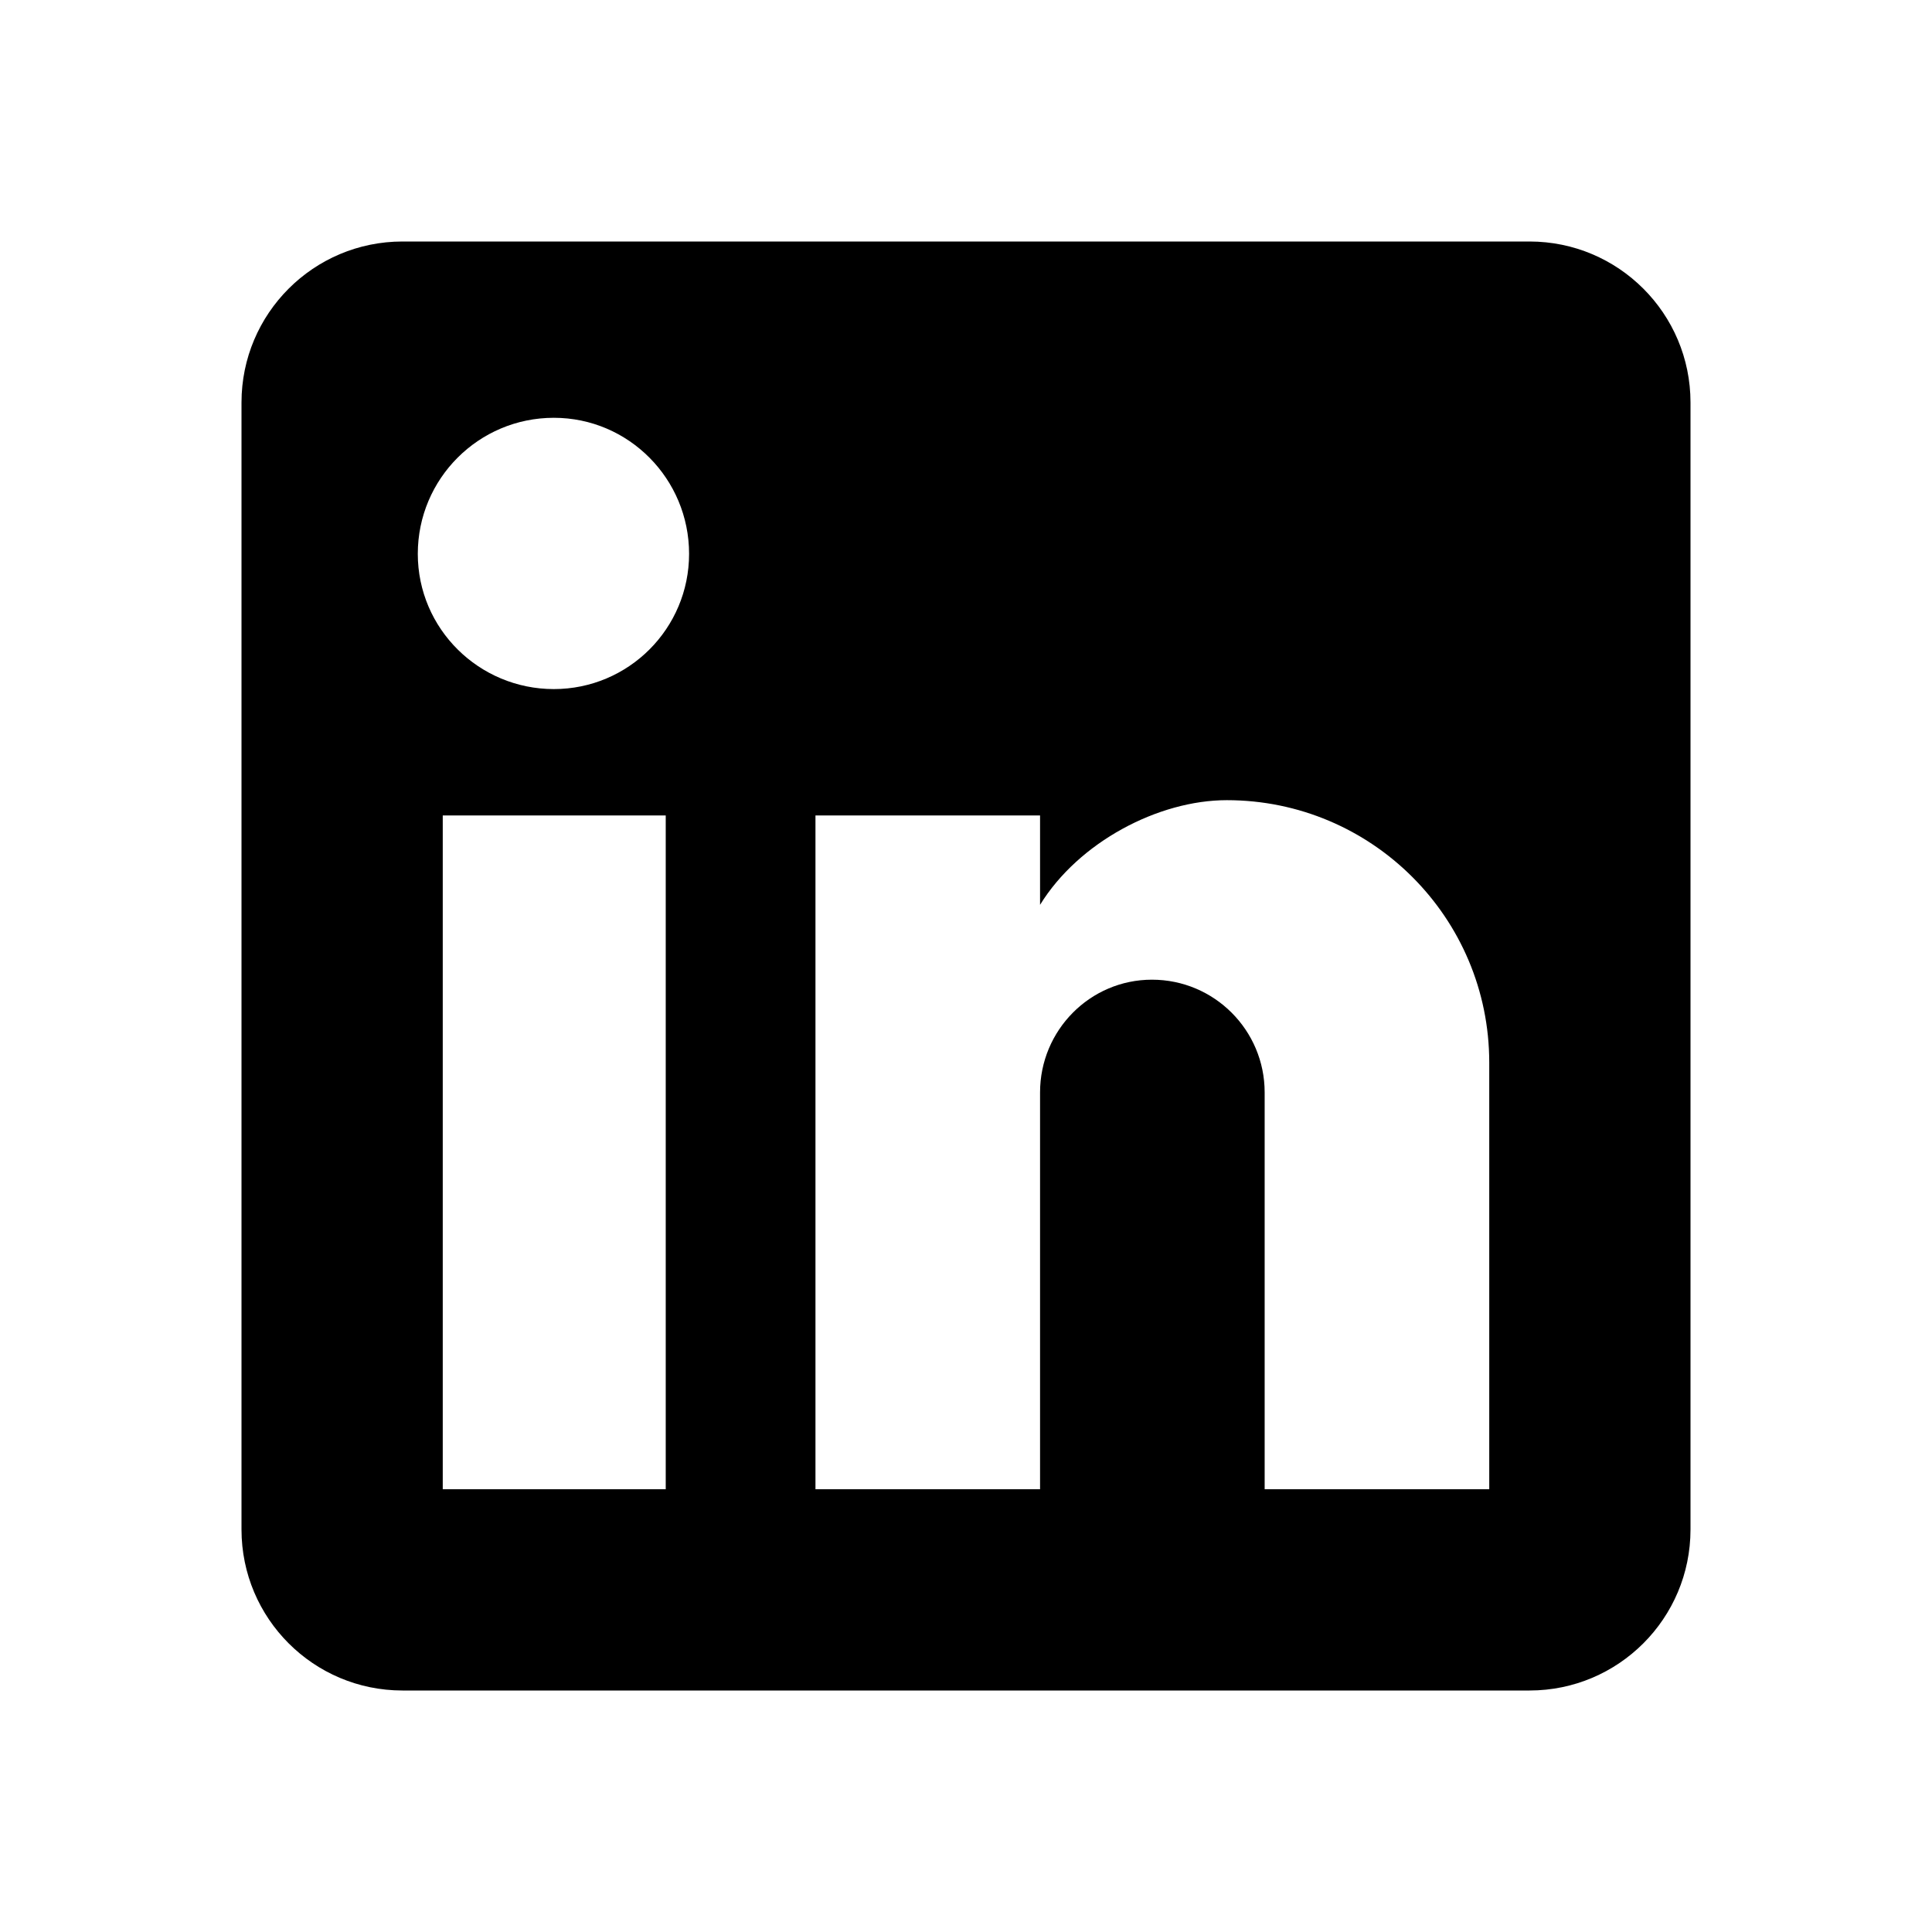
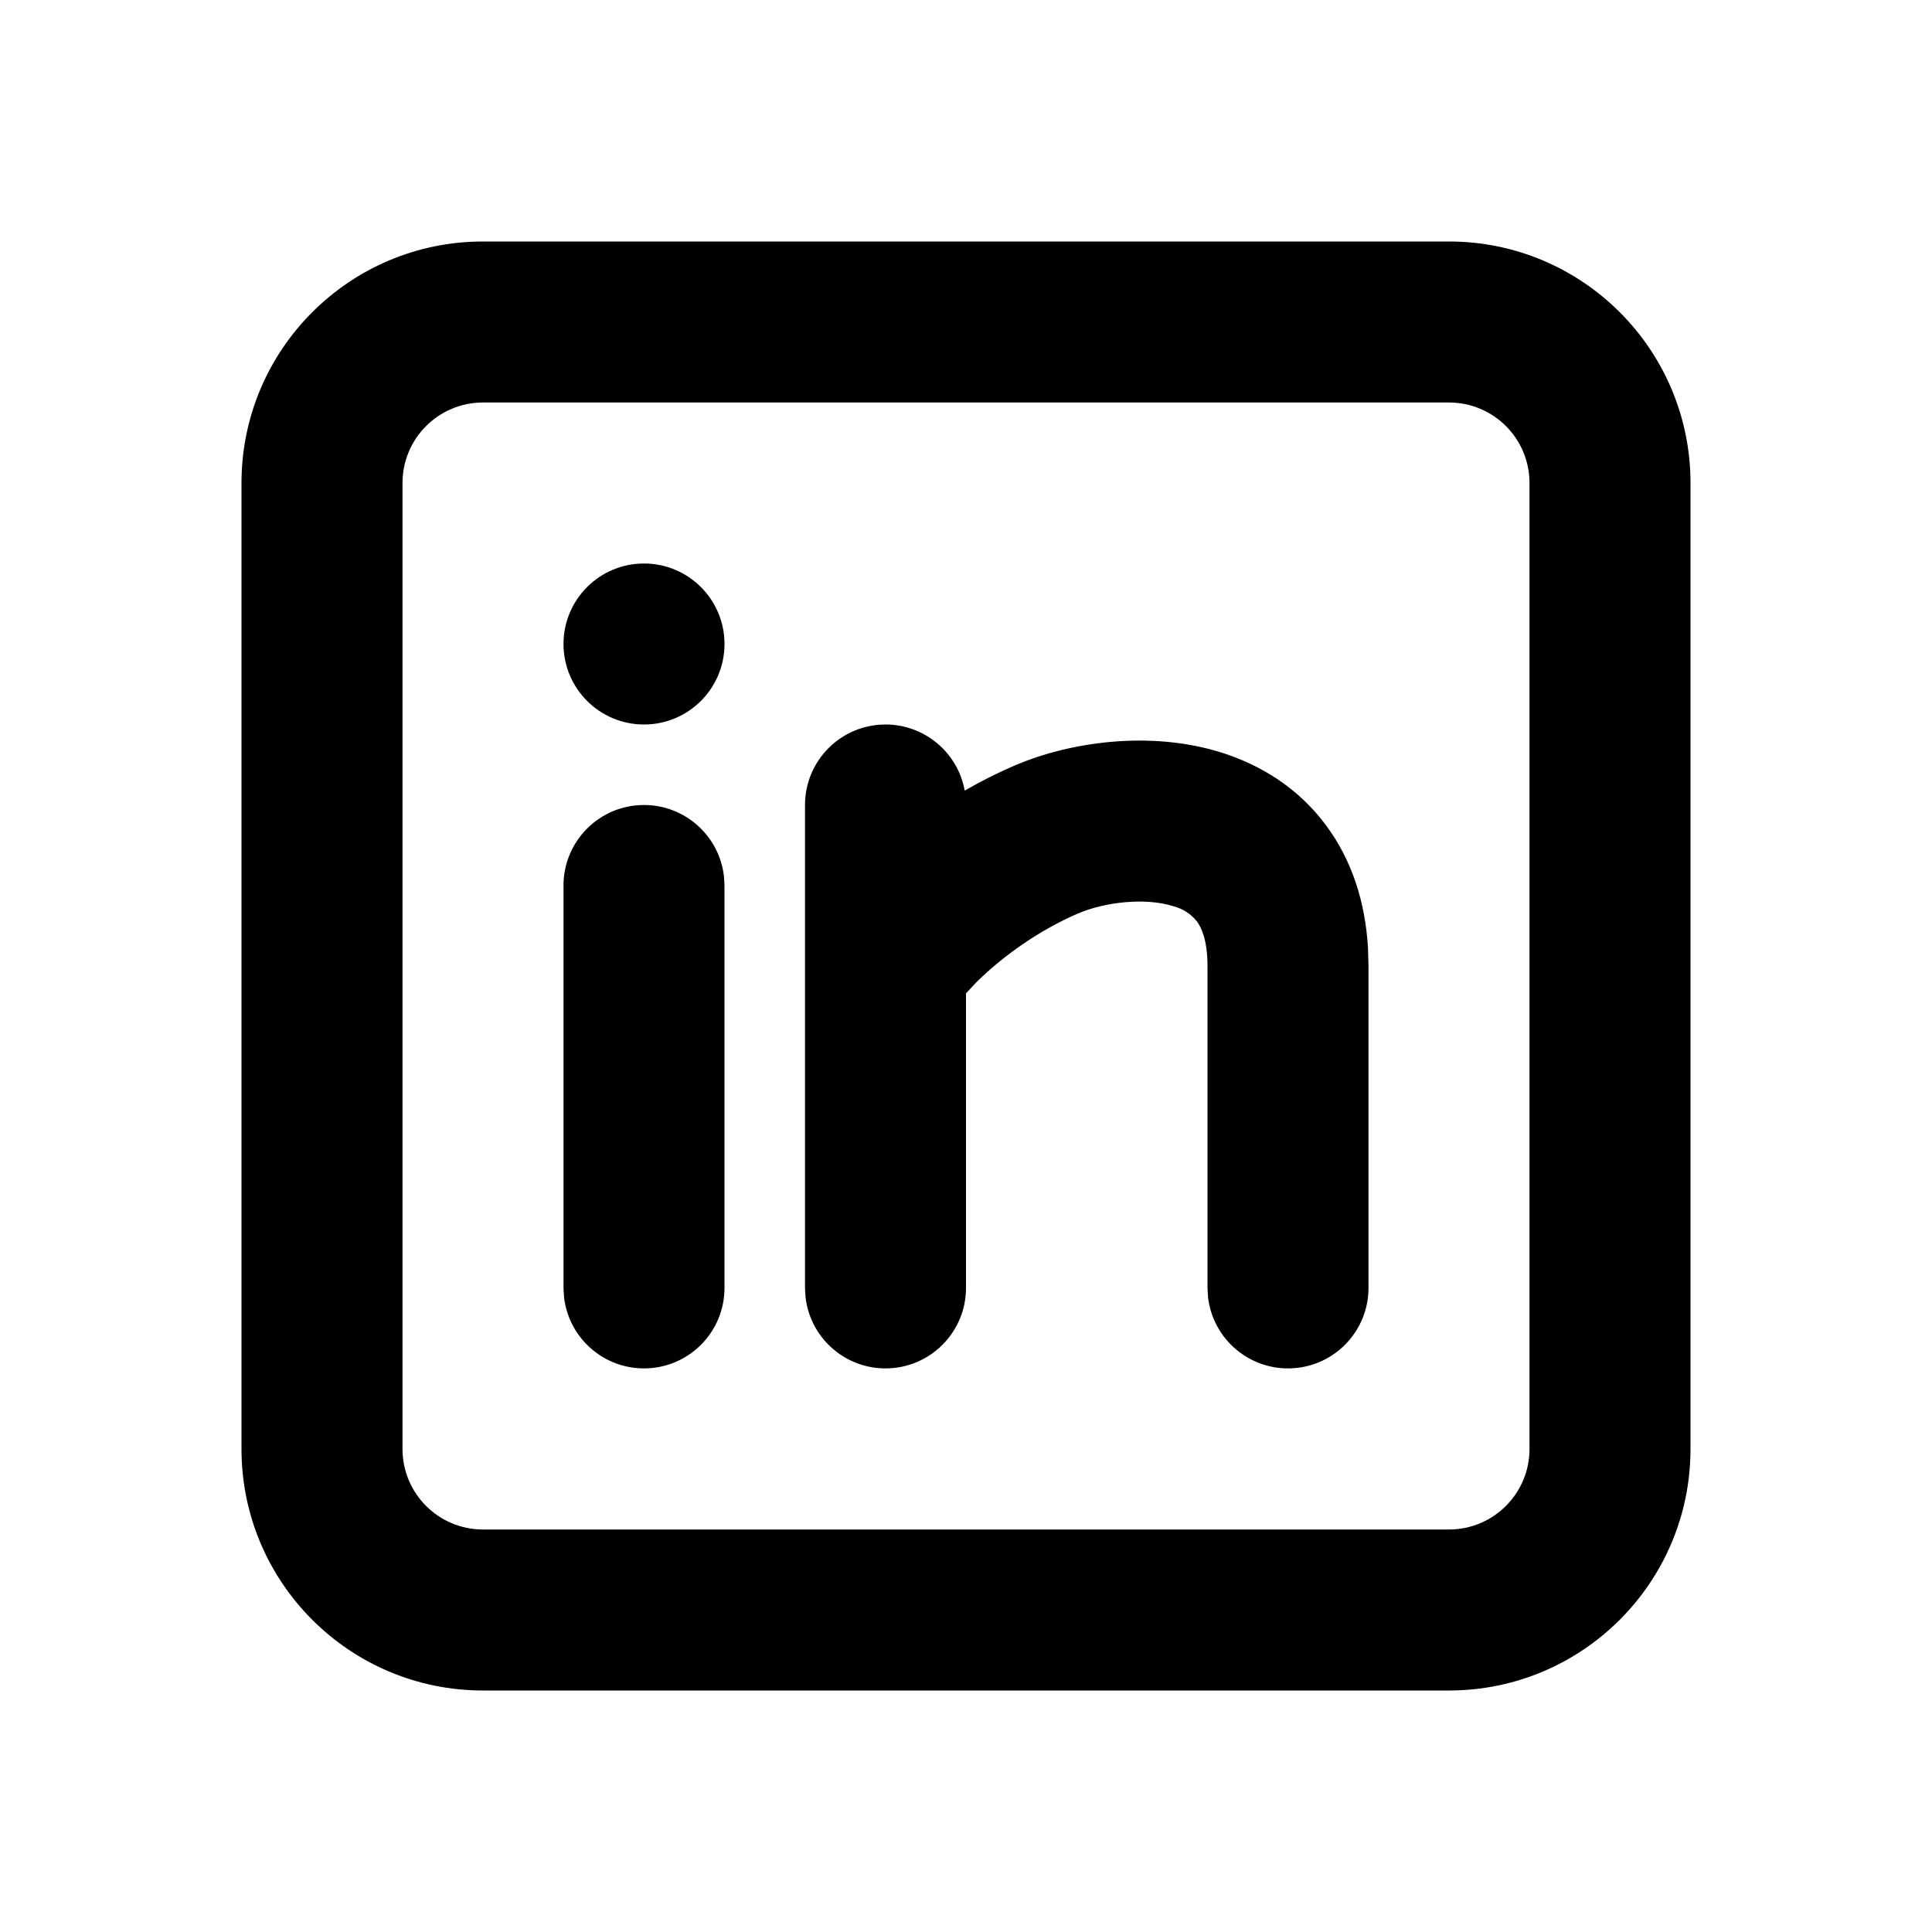
<svg xmlns="http://www.w3.org/2000/svg" width="24" height="24" viewBox="0 0 24 24">
-   <path fill="currentColor" d="M19 3a2 2 0 0 1 2 2v14a2 2 0 0 1-2 2H5a2 2 0 0 1-2-2V5a2 2 0 0 1 2-2zm-.5 15.5v-5.3a3.26 3.26 0 0 0-3.26-3.26c-.85 0-1.84.52-2.32 1.3v-1.11h-2.79v8.37h2.79v-4.93c0-.77.62-1.4 1.39-1.4a1.4 1.4 0 0 1 1.4 1.4v4.93zM6.88 8.56a1.68 1.68 0 0 0 1.68-1.68c0-.93-.75-1.69-1.68-1.69a1.69 1.69 0 0 0-1.69 1.69c0 .93.76 1.68 1.69 1.68m1.39 9.94v-8.37H5.5v8.37z" />
+   <g fill="none">
+     <path d="m12.593 23.258l-.011.002l-.071.035l-.02.004l-.014-.004l-.071-.035q-.016-.005-.024.005l-.004.01l-.017.428l.005.02l.01.013l.104.074l.015.004l.012-.004l.104-.074l.012-.016l.004-.017l-.017-.427q-.004-.016-.017-.018m.265-.113l-.013.002l-.185.093l-.01.01l-.003.011l.018.43l.005.012l.008.007l.201.093q.019.005.029-.008l.004-.014l-.034-.614q-.005-.018-.02-.022m-.715.002a.02.02 0 0 0-.027.006l-.006.014l-.034.614q.001.018.017.024l.015-.002l.201-.093l.01-.008l.004-.011l.017-.43l-.003-.012l-.01-.01z" />
+     <path fill="currentColor" d="M18 3a3 3 0 0 1 3 3v12a3 3 0 0 1-3 3H6a3 3 0 0 1-3-3V6a3 3 0 0 1 3-3zm0 2H6a1 1 0 0 0-1 1v12a1 1 0 0 0 1 1h12a1 1 0 0 0 1-1V6a1 1 0 0 0-1-1M8 10a1 1 0 0 1 .993.883L9 11v5a1 1 0 0 1-1.993.117L7 16v-5a1 1 0 0 1 1-1m3-1a1 1 0 0 1 .984.821a6 6 0 0 1 .623-.313c.667-.285 1.666-.442 2.568-.159c.473.15.948.43 1.3.907c.315.425.485.942.519 1.523L17 12v4a1 1 0 0 1-1.993.117L15 16v-4c0-.33-.08-.484-.132-.555a.55.55 0 0 0-.293-.188c-.348-.11-.849-.052-1.182.09c-.5.214-.958.55-1.27.861L12 12.34V16a1 1 0 0 1-1.993.117L10 16v-6a1 1 0 0 1 1-1M8 7a1 1 0 1 1 0 2a1 1 0 0 1 0-2" />
+   </g>
</svg>
